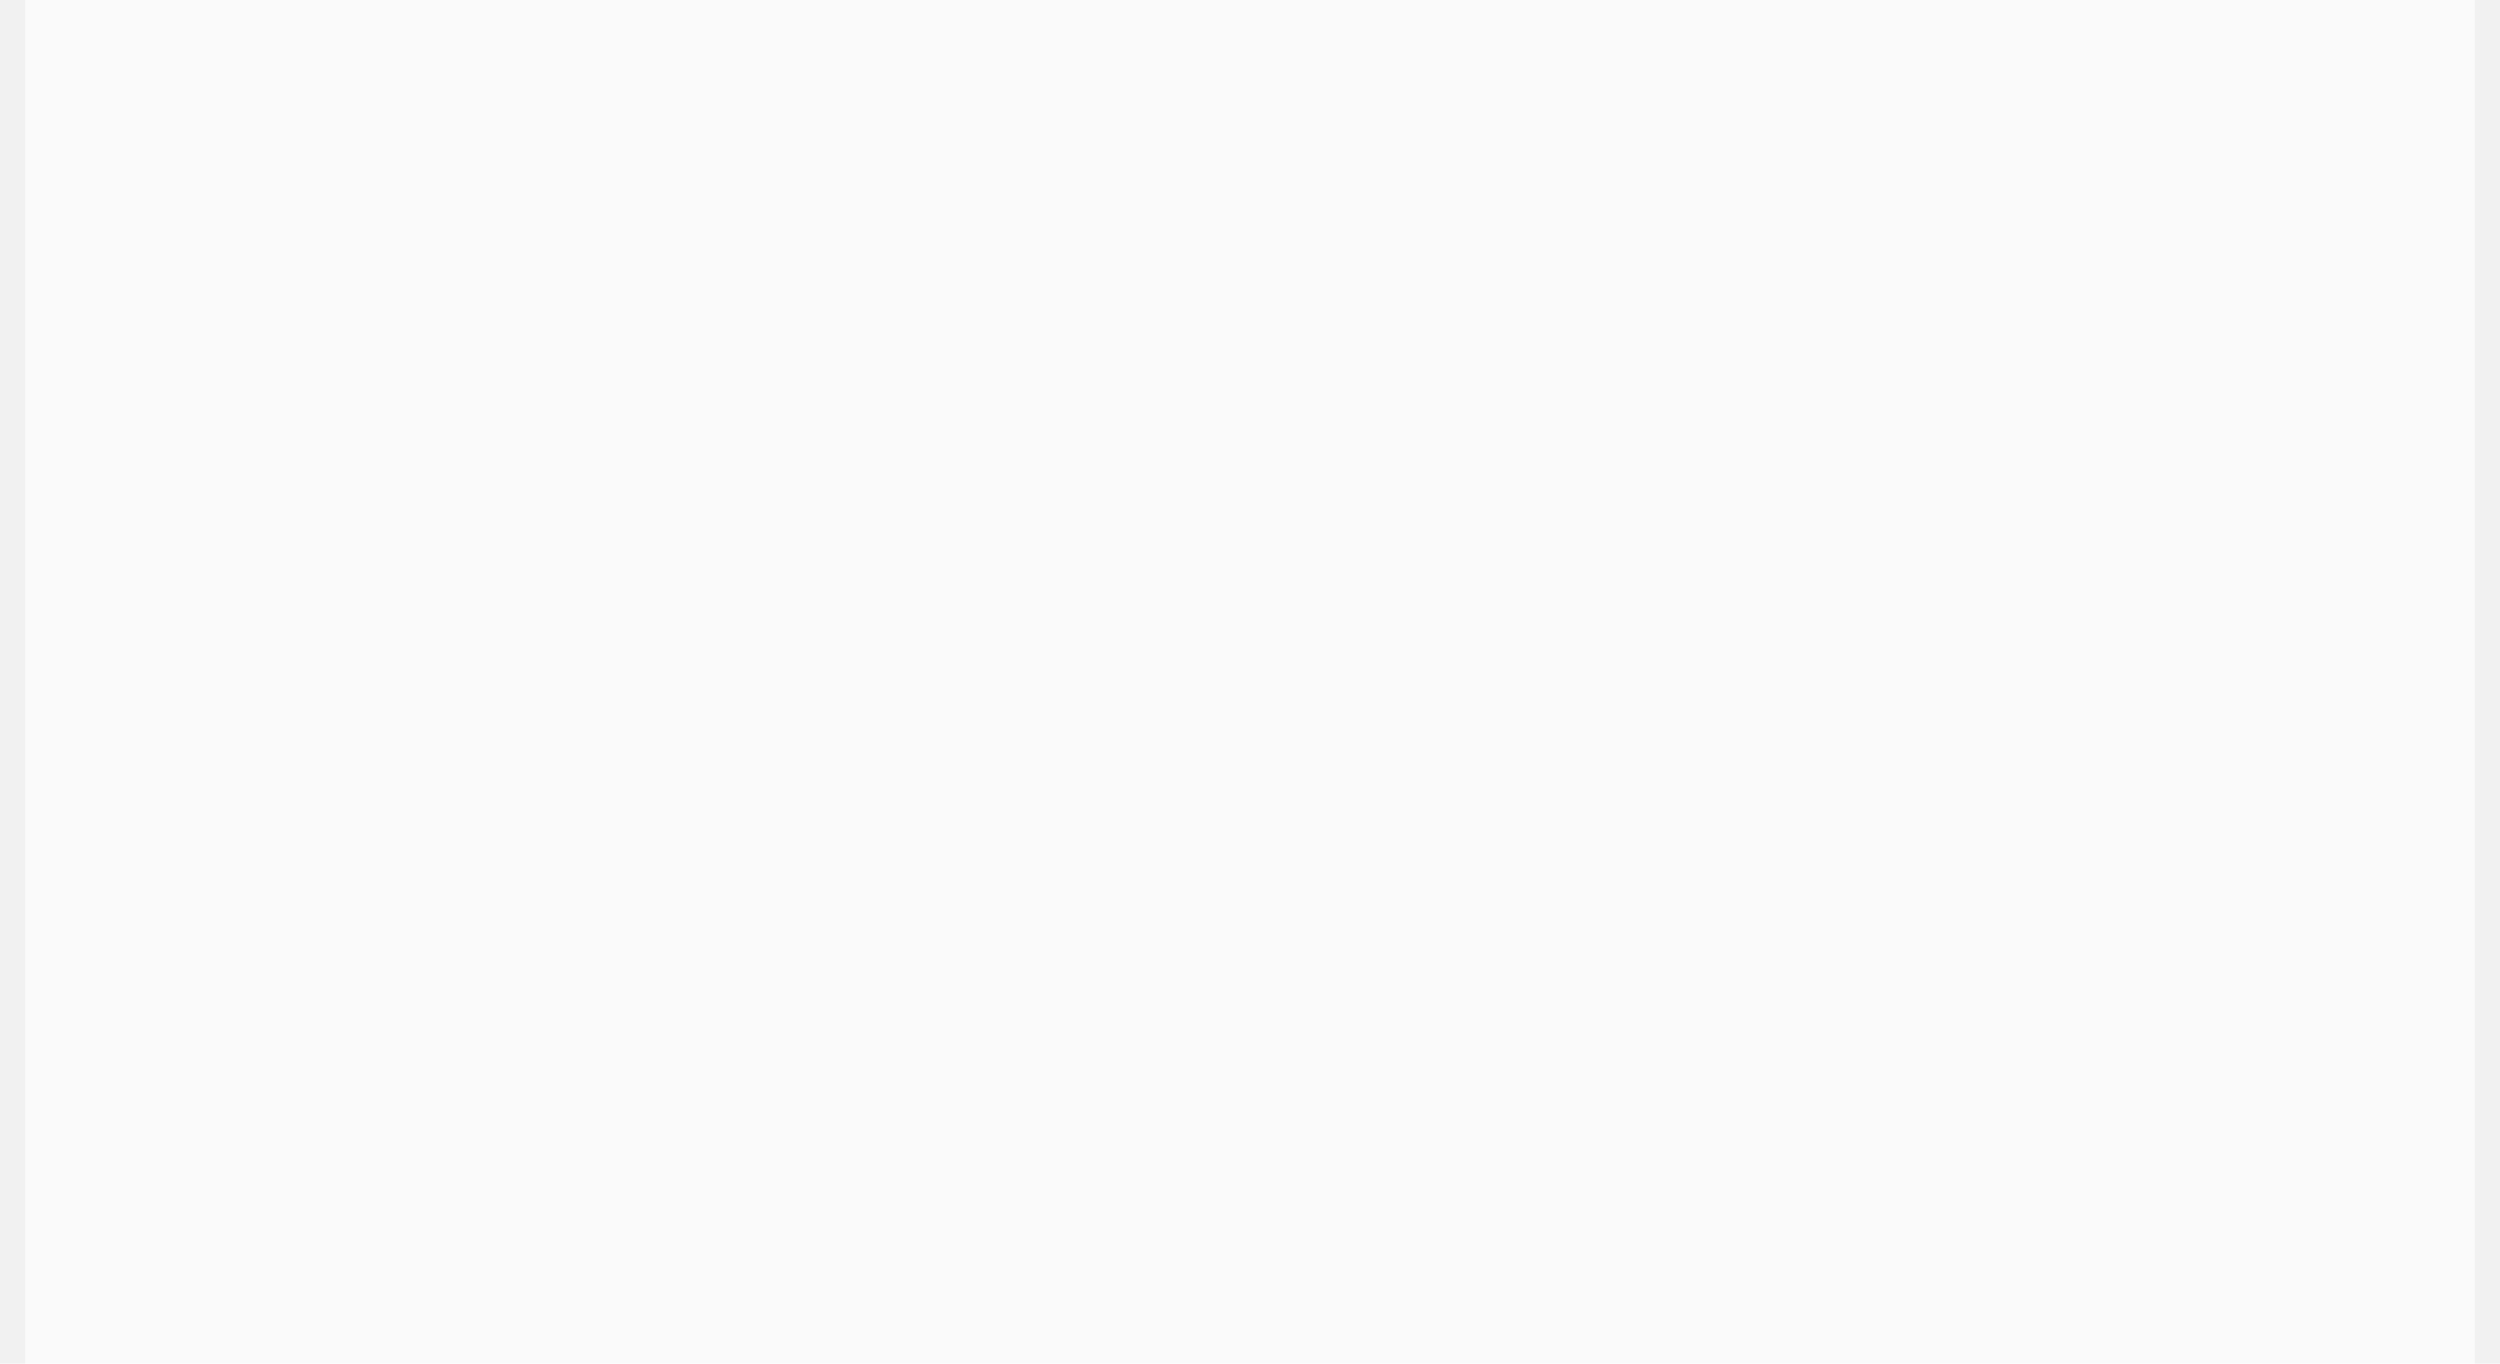
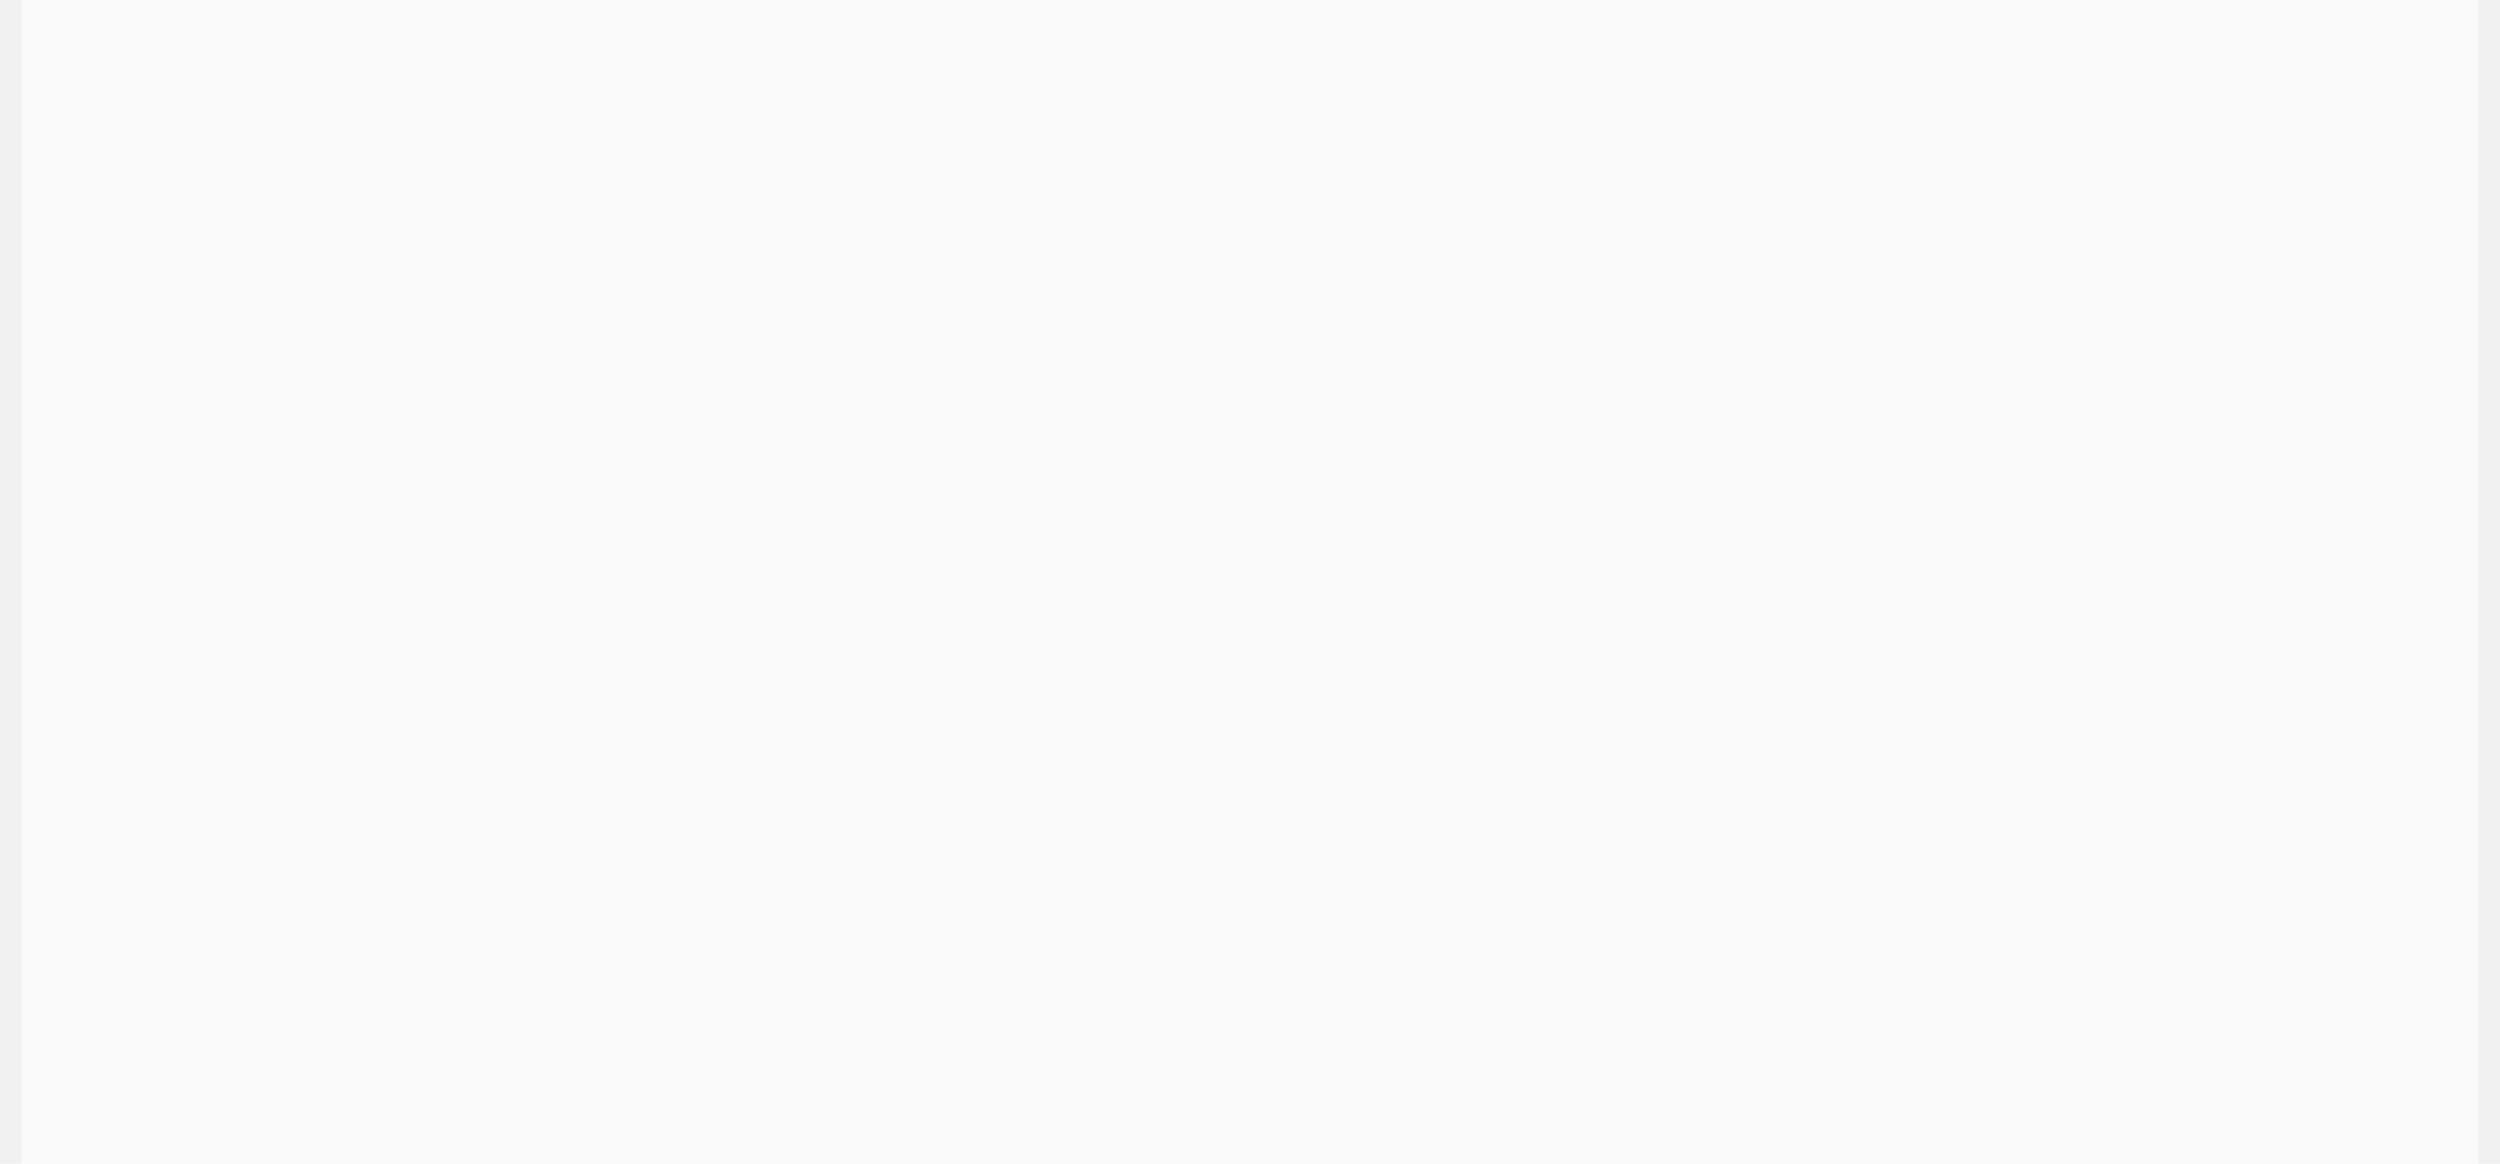
- <svg xmlns="http://www.w3.org/2000/svg" version="1.1" width="99px" height="54px">
-   <g transform="matrix(1 0 0 1 -501 -383 )">
-     <path d="M 502 383  L 599 383  L 599 437  L 502 437  L 502 383  Z " fill-rule="nonzero" fill="#fafafa" stroke="none" />
-     <path d="M 599.5 383  L 599.5 437  M 501.5 437  L 501.5 383  " stroke-width="1" stroke="#777777" fill="none" stroke-opacity="0.098" />
+ <svg xmlns="http://www.w3.org/2000/svg" version="1.1" width="116px" height="54px">
+   <g transform="matrix(1 0 0 1 -600 -383 )">
+     <path d="M 601 383  L 715 383  L 715 437  L 601 437  L 601 383  Z " fill-rule="nonzero" fill="#fafafa" stroke="none" />
+     <path d="M 715.5 383  L 715.5 437  M 600.5 437  L 600.5 383  " stroke-width="1" stroke="#777777" fill="none" stroke-opacity="0.098" />
  </g>
</svg>
